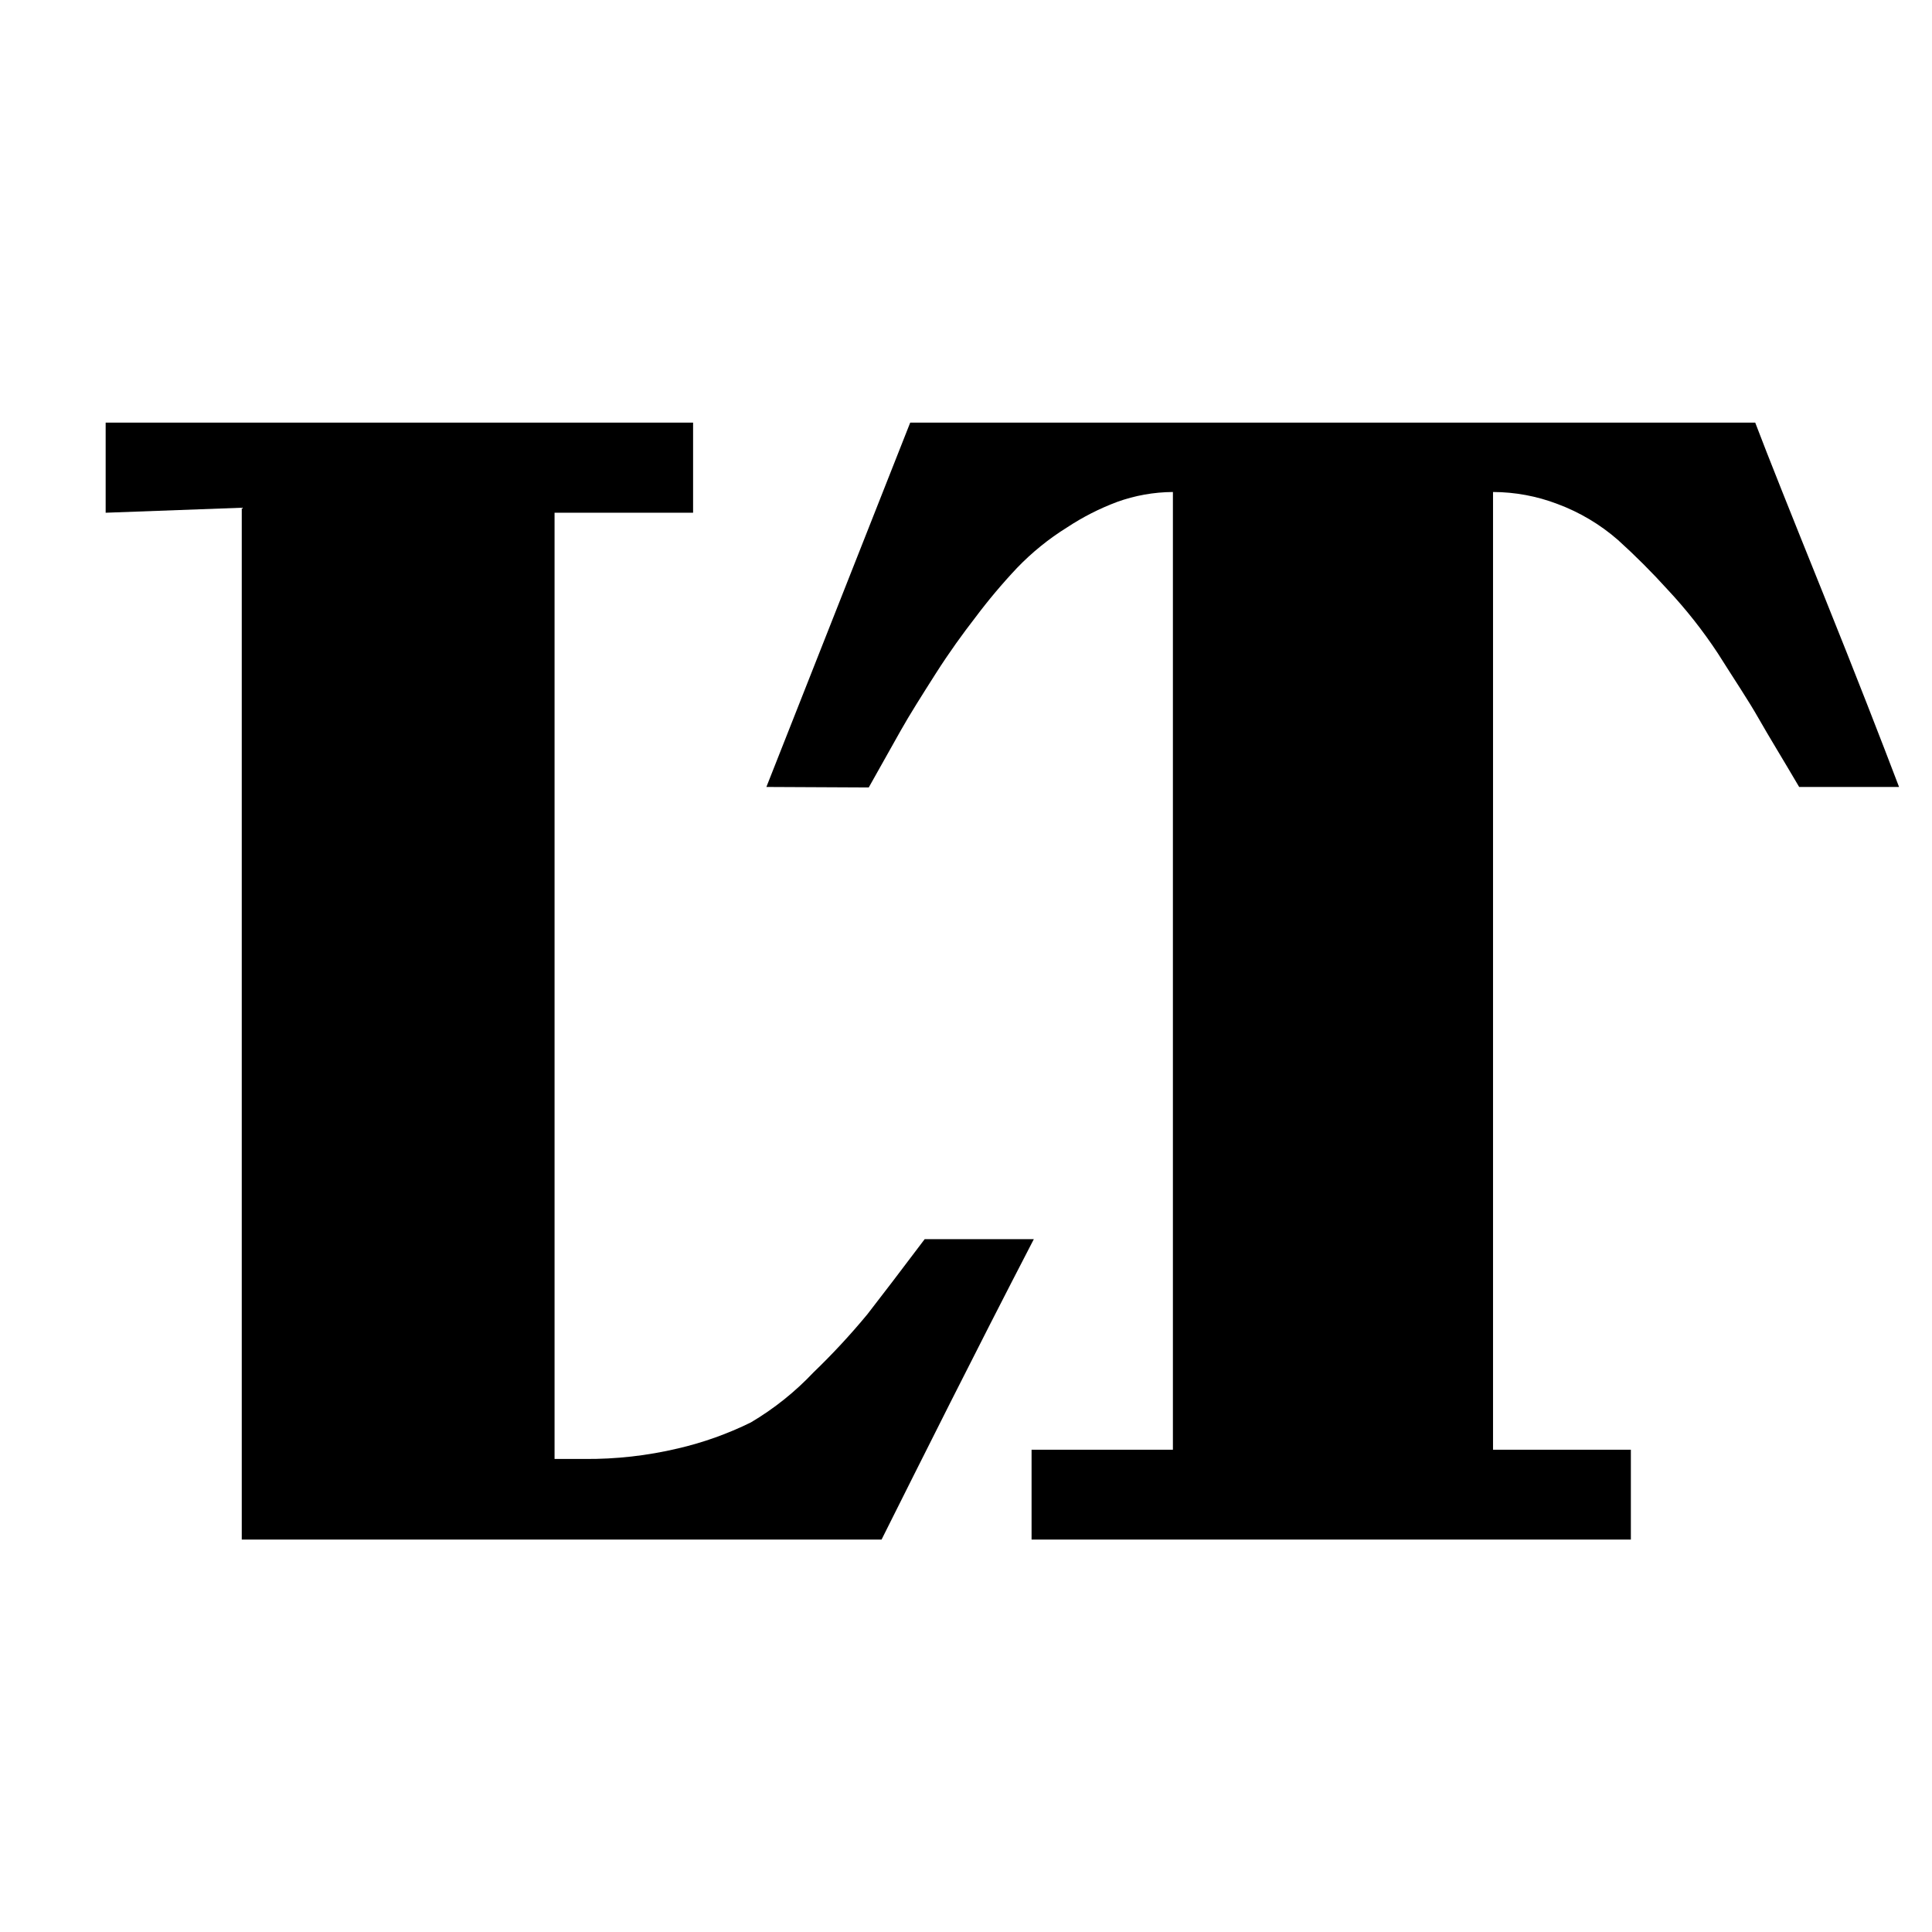
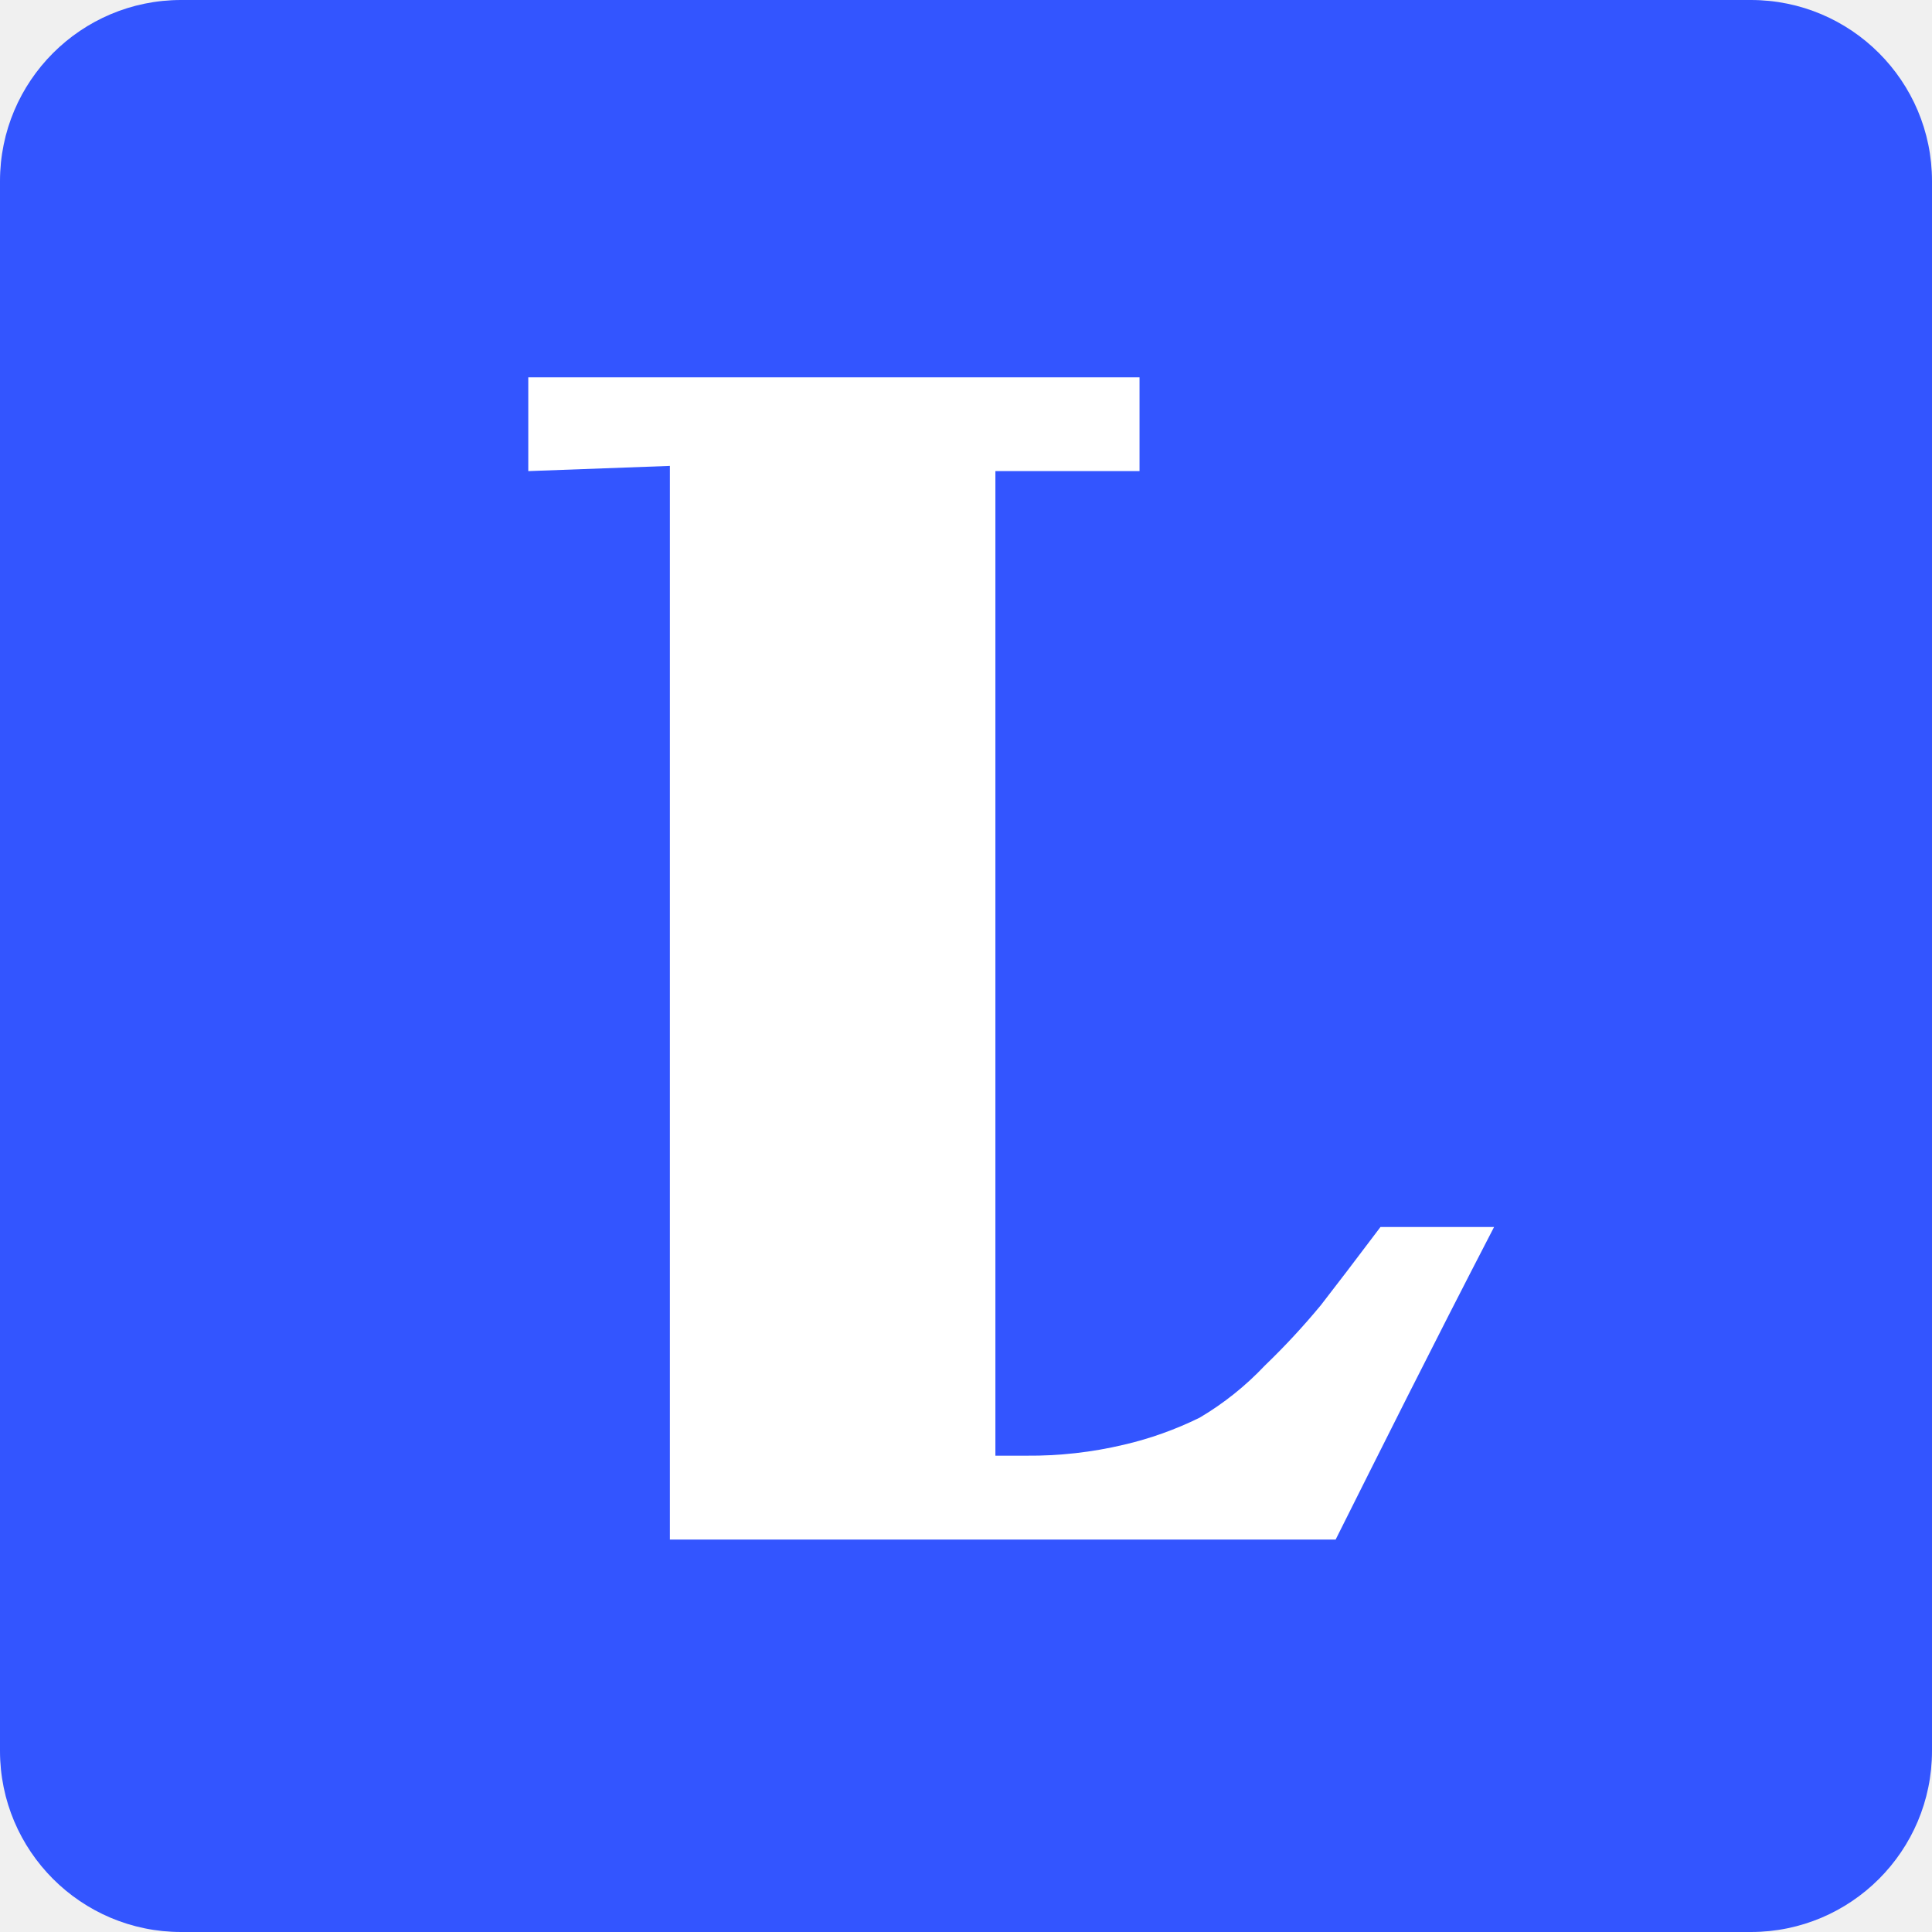
<svg xmlns="http://www.w3.org/2000/svg" width="128" height="128" viewBox="0 0 128 128" fill="none">
-   <rect width="128" height="128" fill="white" />
-   <path d="M7 33.97V28H45.919V33.97H36.741V96.66H38.719C40.804 96.678 42.883 96.444 44.914 95.963C46.583 95.576 48.205 94.998 49.747 94.239C51.275 93.336 52.672 92.22 53.898 90.922C55.158 89.71 56.349 88.425 57.466 87.074C58.396 85.88 59.66 84.221 61.261 82.099H68.493C64.471 89.86 61.131 96.56 58.406 102H16.017V33.639L7 33.97Z" fill="black" />
-   <path d="M50.775 52.138L60.304 28H116.288C117.115 30.182 118.637 33.985 120.821 39.407C123.004 44.83 124.659 49.096 125.817 52.138H119.199C118.074 50.22 117.214 48.831 116.519 47.608C115.825 46.384 114.931 45.062 113.806 43.276C112.823 41.786 111.717 40.381 110.497 39.077C109.451 37.92 108.347 36.816 107.189 35.77C106.009 34.741 104.653 33.935 103.185 33.39C101.822 32.869 100.376 32.6 98.917 32.596V96.048H108.049V102H68.344V96.048H77.708V32.596C76.444 32.604 75.191 32.827 74.002 33.257C72.839 33.694 71.729 34.259 70.693 34.944C69.484 35.696 68.372 36.596 67.385 37.622C66.396 38.671 65.468 39.775 64.605 40.928C63.811 41.953 62.918 43.177 61.991 44.632C61.065 46.087 60.271 47.343 59.675 48.401L57.557 52.171L50.775 52.138Z" fill="black" />
+   <rect width="128" height="128" rx="12" fill="#3355FF" />
+   <path d="M35 31.212V25H75.497V31.212H65.947V96.443H68.005C70.174 96.462 72.338 96.219 74.451 95.719C76.188 95.316 77.875 94.714 79.48 93.924C81.07 92.985 82.524 91.823 83.799 90.472C85.11 89.211 86.35 87.875 87.512 86.469C88.479 85.226 89.795 83.501 91.46 81.292H98.986C94.801 89.368 91.325 96.34 88.49 102H44.382V30.867L35 31.212Z" fill="white" />
</svg>
